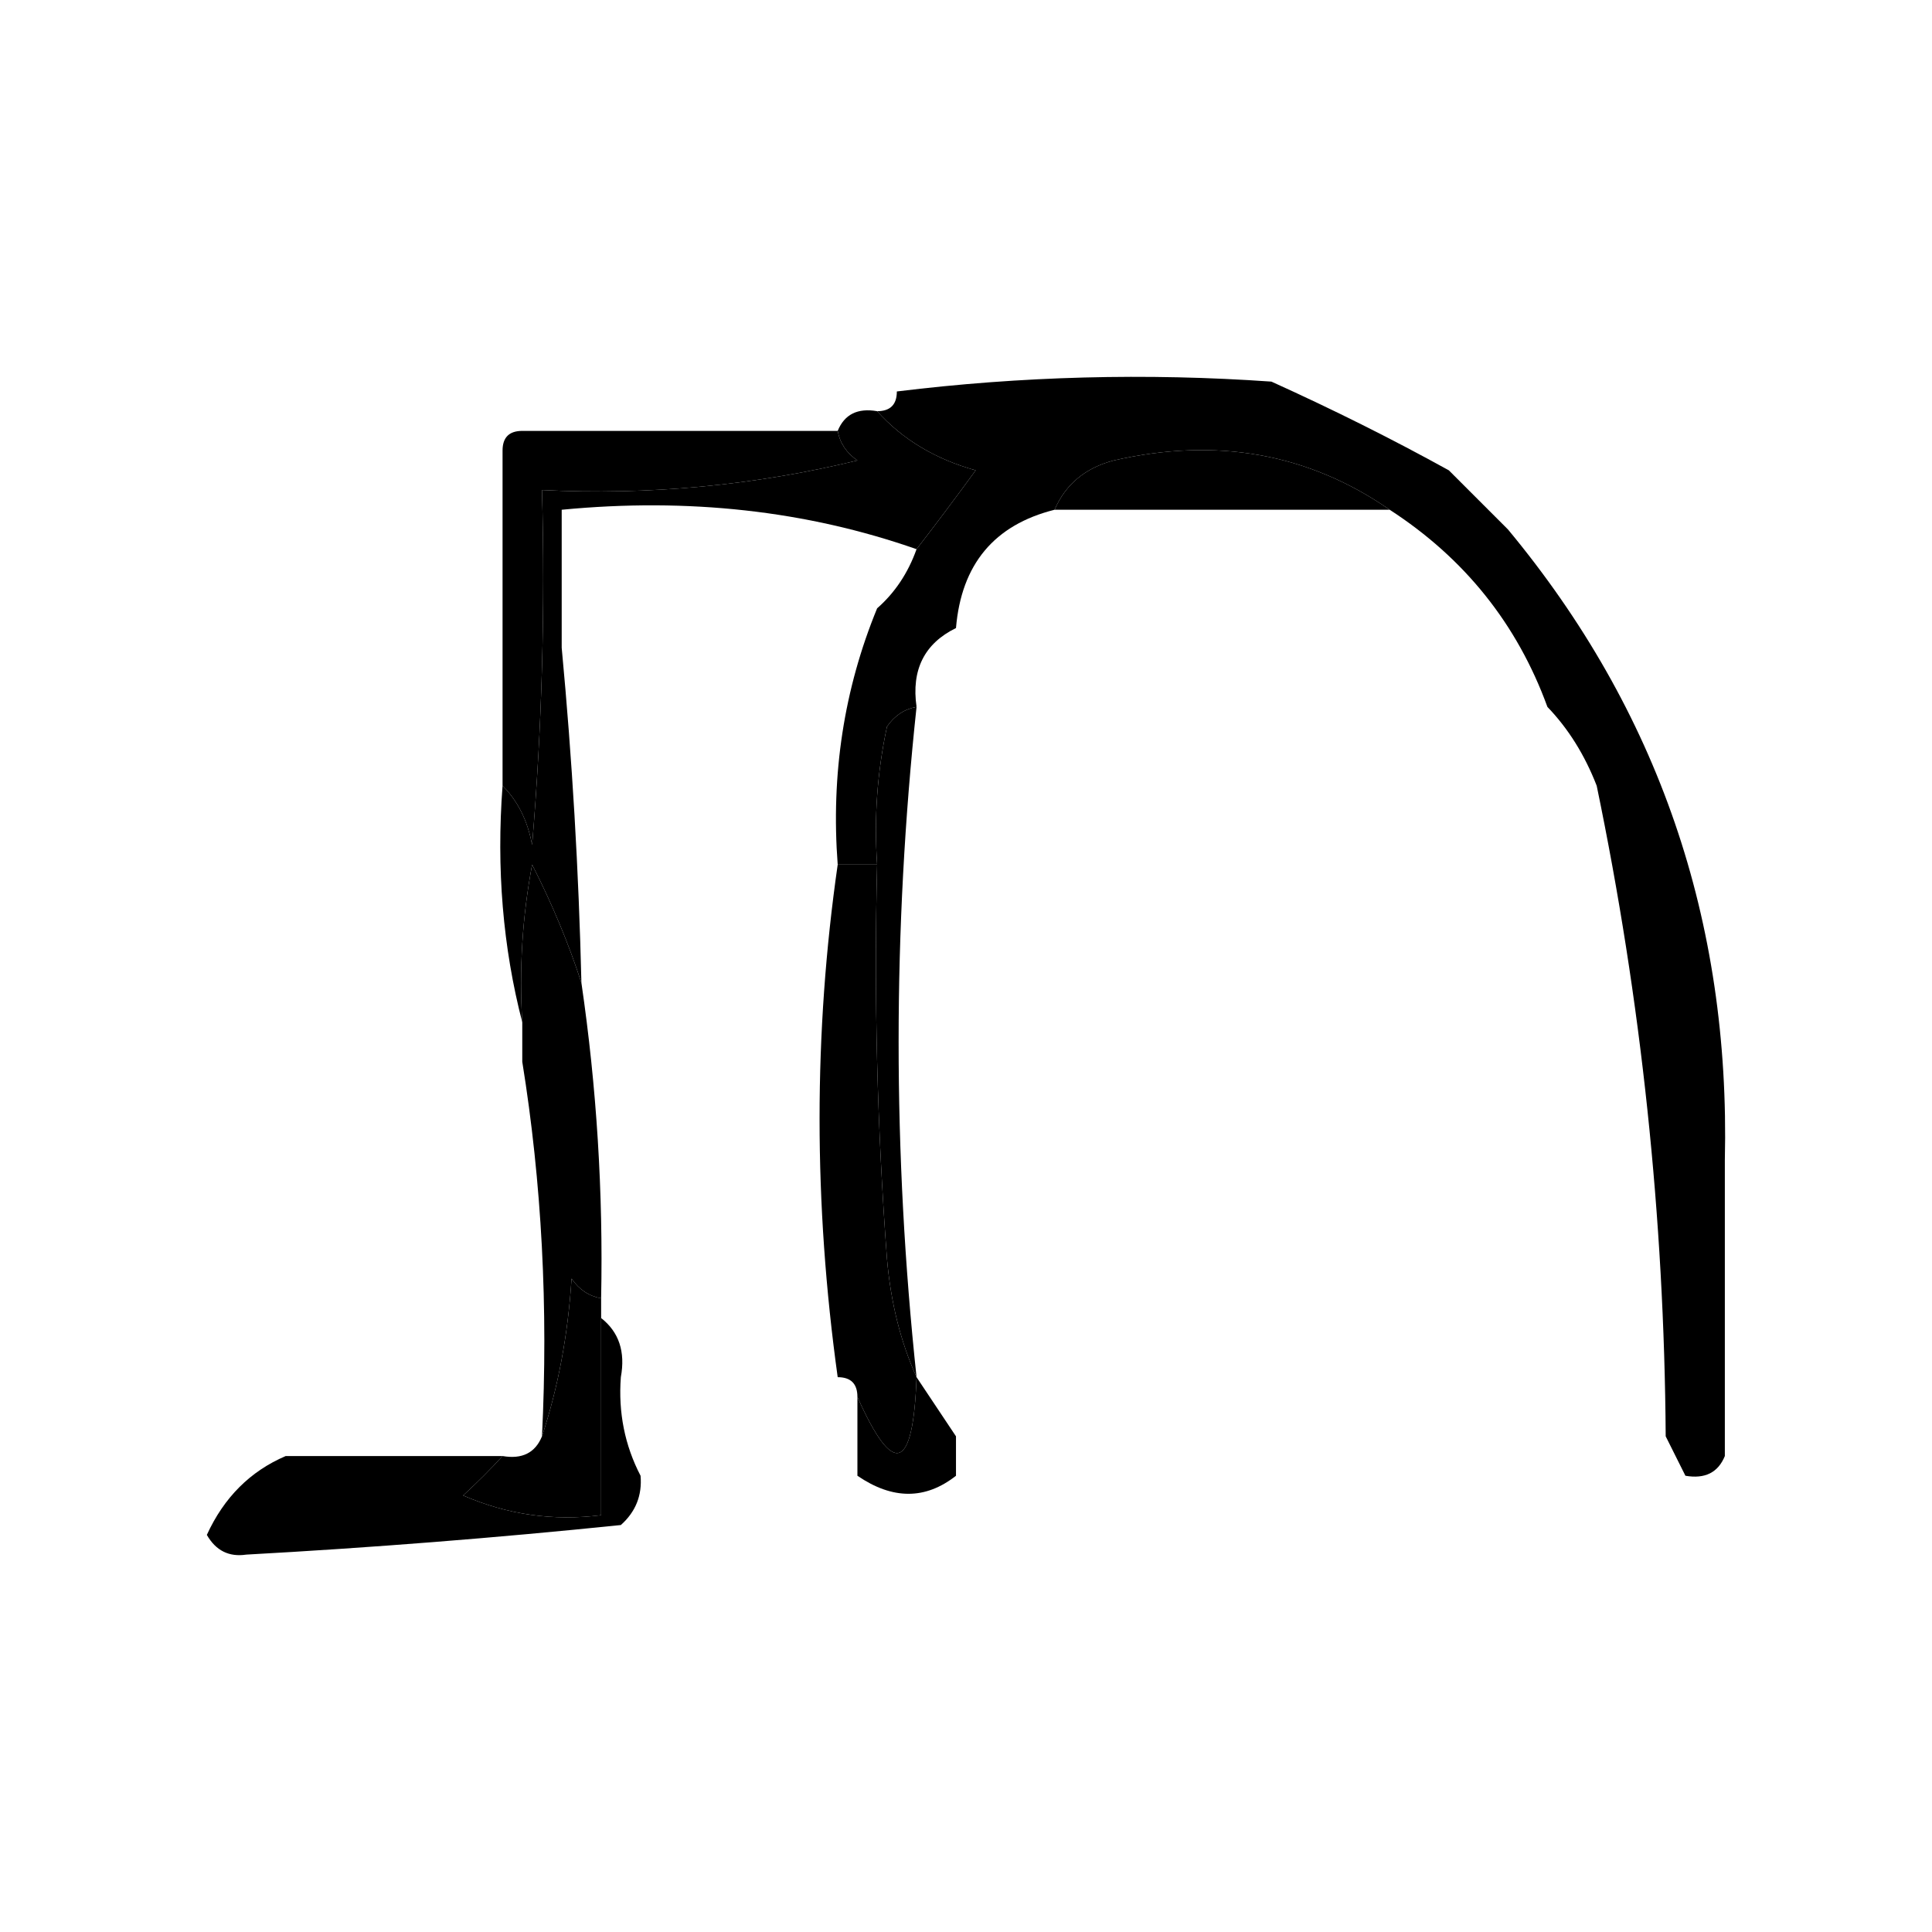
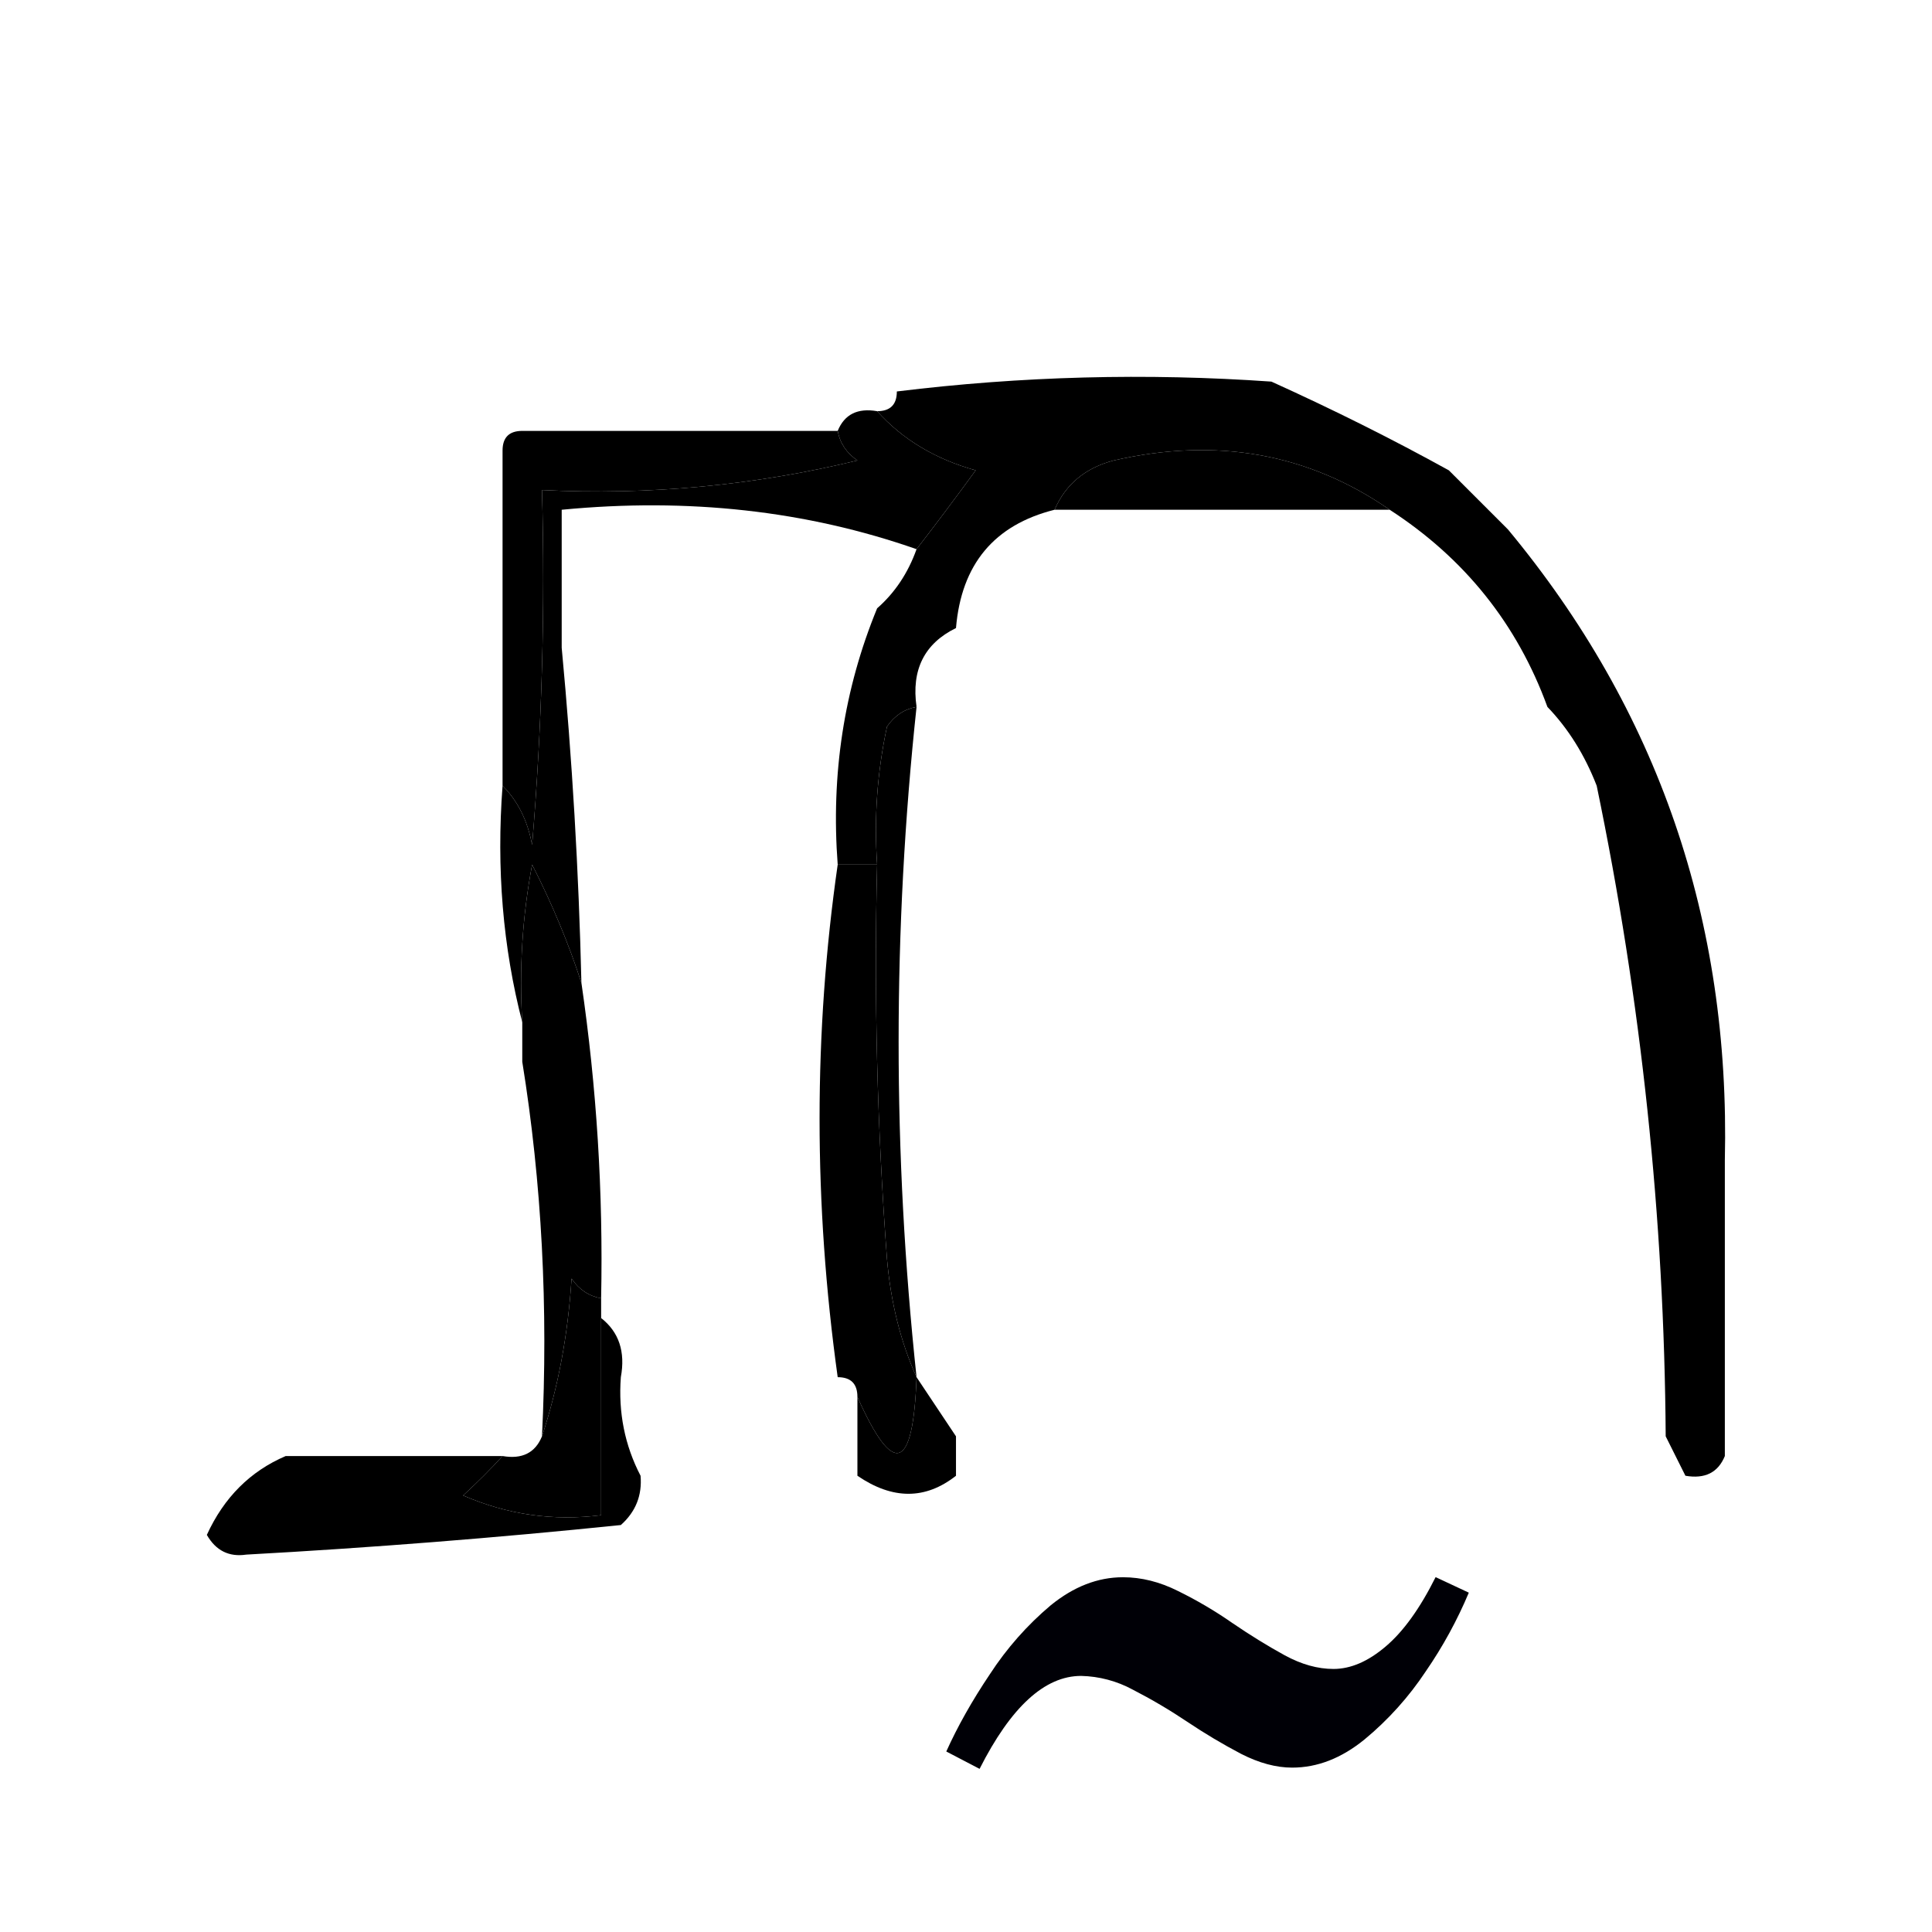
<svg xmlns="http://www.w3.org/2000/svg" version="1.1" width="98.0" height="98.0" viewBox="-43.492 -148.115 98.0 98.0" id="svg1">
  <defs id="defs1" />
  <g id="na" transform="translate(-222.5,-465.758)">
    <g id="g358" style="fill:#000000">
      <path style="opacity:1;fill:#000000" fill="#212034" d="m 205.5,339.5 c 5.333,0 10.667,0 16,0 0.111,0.617 0.444,1.117 1,1.5 -5.254,1.271 -10.587,1.771 -16,1.5 0.166,6.009 -0.001,12.009 -0.5,18 -0.232,-1.237 -0.732,-2.237 -1.5,-3 0,-0.667 0,-1.333 0,-2 0,-5 0,-10 0,-15 0,-0.667 0.333,-1 1,-1 z" id="path358" />
    </g>
    <g id="g366" style="fill:#000000">
      <path style="opacity:1;fill:#000000" fill="#3e3e4d" d="m 223.5,338.5 c 1.29,1.435 2.956,2.435 5,3 -1.021,1.401 -2.021,2.735 -3,4 -5.574,-1.953 -11.574,-2.62 -18,-2 0,2.333 0,4.667 0,7 0.532,5.652 0.865,11.319 1,17 -0.648,-1.998 -1.481,-3.998 -2.5,-6 -0.497,2.646 -0.664,5.313 -0.5,8 -0.983,-3.798 -1.317,-7.798 -1,-12 0.768,0.763 1.268,1.763 1.5,3 0.499,-5.991 0.666,-11.991 0.5,-18 5.413,0.271 10.746,-0.229 16,-1.5 -0.556,-0.383 -0.889,-0.883 -1,-1.5 0.342,-0.838 1.008,-1.172 2,-1 z" id="path366" />
    </g>
    <g id="g418" style="fill:#000000">
      <path style="opacity:1;fill:#000000" fill="#211c2b" d="m 252.5,341.5 c 1,1 2,2 3,3 7.615,9.176 11.282,19.843 11,32 0,5 0,10 0,15 -0.342,0.838 -1.008,1.172 -2,1 -0.333,-0.667 -0.667,-1.333 -1,-2 -0.073,-11.107 -1.24,-22.107 -3.5,-33 -0.608,-1.566 -1.442,-2.9 -2.5,-4 -1.533,-4.204 -4.2,-7.537 -8,-10 -4.125,-2.859 -8.791,-3.692 -14,-2.5 -1.442,0.377 -2.442,1.21 -3,2.5 -3.062,0.768 -4.728,2.768 -5,6 -1.604,0.787 -2.271,2.12 -2,4 -0.617,0.111 -1.117,0.444 -1.5,1 -0.497,2.31 -0.663,4.643 -0.5,7 -0.667,0 -1.333,0 -2,0 -0.347,-4.579 0.32,-8.912 2,-13 0.901,-0.79 1.568,-1.79 2,-3 0.979,-1.265 1.979,-2.599 3,-4 -2.044,-0.565 -3.71,-1.565 -5,-3 0.667,0 1,-0.333 1,-1 6.322,-0.777 12.655,-0.944 19,-0.5 3.148,1.424 6.148,2.924 9,4.5 z" id="path418" />
    </g>
    <g id="g419" style="fill:#000000">
      <path style="opacity:1;fill:#000000" fill="#5a5a60" d="m 249.5,343.5 c -5.667,0 -11.333,0 -17,0 0.558,-1.29 1.558,-2.123 3,-2.5 5.209,-1.192 9.875,-0.359 14,2.5 z" id="path419" />
    </g>
    <g id="g421" style="fill:#000000">
      <path style="opacity:1;fill:#000000" fill="#3c3447" d="m 225.5,353.5 c -1.213,11.322 -1.213,22.655 0,34 -0.809,-1.792 -1.309,-3.792 -1.5,-6 -0.5,-6.658 -0.666,-13.325 -0.5,-20 -0.163,-2.357 0.003,-4.69 0.5,-7 0.383,-0.556 0.883,-0.889 1.5,-1 z" id="path421" />
    </g>
    <g id="g424" style="fill:#000000">
      <path style="opacity:1;fill:#000000" fill="#2a2537" d="m 208.5,367.5 c 0.775,5.297 1.108,10.63 1,16 -0.617,-0.111 -1.117,-0.444 -1.5,-1 -0.183,2.865 -0.683,5.531 -1.5,8 0.323,-6.522 -0.01,-12.855 -1,-19 0,-0.667 0,-1.333 0,-2 -0.164,-2.687 0.003,-5.354 0.5,-8 1.019,2.002 1.852,4.002 2.5,6 z" id="path424" />
    </g>
    <g id="g431" style="fill:#000000">
      <path style="opacity:1;fill:#000000" fill="#20192f" d="m 221.5,361.5 c 0.667,0 1.333,0 2,0 -0.166,6.675 0,13.342 0.5,20 0.191,2.208 0.691,4.208 1.5,6 -0.17,4.775 -1.17,5.108 -3,1 0,-0.667 -0.333,-1 -1,-1 -1.226,-8.815 -1.226,-17.481 0,-26 z" id="path431" />
    </g>
    <g id="g463" style="fill:#000000">
      <path style="opacity:1;fill:#000000" fill="#13152d" d="m 209.5,383.5 c 0,0.333 0,0.667 0,1 0,3.333 0,6.667 0,10 -2.424,0.308 -4.757,-0.026 -7,-1 0.743,-0.682 1.409,-1.349 2,-2 0.992,0.172 1.658,-0.162 2,-1 0.817,-2.469 1.317,-5.135 1.5,-8 0.383,0.556 0.883,0.889 1.5,1 z" id="path463" />
    </g>
    <g id="g471" style="fill:#000000">
      <path style="opacity:1;fill:#000000" fill="#312b3a" d="m 225.5,387.5 c 0.667,1 1.333,2 2,3 0,0.667 0,1.333 0,2 -1.55,1.22 -3.216,1.22 -5,0 0,-1.333 0,-2.667 0,-4 1.83,4.108 2.83,3.775 3,-1 z" id="path471" />
    </g>
    <g id="g477" style="fill:#000000">
      <path style="opacity:1;fill:#000000" fill="#373548" d="m 209.5,384.5 c 0.904,0.709 1.237,1.709 1,3 -0.134,1.792 0.199,3.458 1,5 0.086,0.996 -0.248,1.829 -1,2.5 -6.327,0.651 -12.66,1.151 -19,1.5 -0.876,0.131 -1.543,-0.202 -2,-1 0.868,-1.897 2.201,-3.23 4,-4 3.667,0 7.333,0 11,0 -0.591,0.651 -1.257,1.318 -2,2 2.243,0.974 4.576,1.308 7,1 0,-3.333 0,-6.667 0,-10 z" id="path477" />
    </g>
  </g>
  <path d="m 21.397,426.996 a 22.164,22.164 0 0 1 -2.181,3.989 15.791,15.791 0 0 1 -3.114,3.461 c -1.166,0.948 -2.383,1.425 -3.668,1.425 -0.813,0 -1.679,-0.233 -2.59,-0.699 a 29.775,29.775 0 0 1 -2.73,-1.627 27.718,27.718 0 0 0 -2.767,-1.632 5.761,5.761 0 0 0 -2.616,-0.694 c -1.844,0 -3.559,1.57 -5.15,4.715 l -1.689,-0.881 c 0.565,-1.254 1.3,-2.565 2.212,-3.922 a 15.905,15.905 0 0 1 3.083,-3.492 c 1.166,-0.948 2.383,-1.425 3.668,-1.425 0.933,0 1.865,0.233 2.793,0.699 0.948,0.466 1.87,1.005 2.761,1.627 0.912,0.622 1.798,1.166 2.647,1.632 0.855,0.466 1.679,0.694 2.476,0.694 0.87,0 1.751,-0.378 2.642,-1.135 0.896,-0.756 1.741,-1.927 2.539,-3.523 z" style="font-style:normal;font-variant:normal;font-weight:400;font-stretch:normal;font-size:11.5px;line-height:0;font-family:'Gentium Book Plus';-inkscape-font-specification:'Gentium Book Plus';font-variant-ligatures:normal;font-variant-caps:normal;font-variant-numeric:normal;font-feature-settings:normal;text-align:start;writing-mode:lr-tb;text-anchor:start;fill:#000006;fill-opacity:1;stroke:none;stroke-width:0.777;stroke-linecap:square;stroke-linejoin:bevel;stroke-miterlimit:4;stroke-dasharray:none;stroke-dashoffset:0;stroke-opacity:1;paint-order:markers stroke fill" id="path1" />
+   <path d="m 31.013,-67.328 a 22.164,22.164 0 0 1 -2.181,3.989 15.791,15.791 0 0 1 -3.114,3.461 c -1.166,0.948 -2.383,1.425 -3.668,1.425 -0.813,0 -1.679,-0.233 -2.59,-0.699 a 29.775,29.775 0 0 1 -2.73,-1.627 27.718,27.718 0 0 0 -2.767,-1.632 5.761,5.761 0 0 0 -2.616,-0.694 c -1.844,0 -3.559,1.57 -5.15,4.715 l -1.689,-0.881 c 0.565,-1.254 1.3,-2.565 2.212,-3.922 a 15.905,15.905 0 0 1 3.083,-3.492 c 1.166,-0.948 2.383,-1.425 3.668,-1.425 0.933,0 1.865,0.233 2.793,0.699 0.948,0.466 1.87,1.005 2.761,1.627 0.912,0.622 1.798,1.166 2.647,1.632 0.855,0.466 1.679,0.694 2.476,0.694 0.87,0 1.751,-0.378 2.642,-1.135 0.896,-0.756 1.741,-1.927 2.539,-3.523 z" style="font-style:normal;font-variant:normal;font-weight:400;font-stretch:normal;font-size:11.5px;line-height:0;font-family:'Gentium Book Plus';-inkscape-font-specification:'Gentium Book Plus';font-variant-ligatures:normal;font-variant-caps:normal;font-variant-numeric:normal;font-feature-settings:normal;text-align:start;writing-mode:lr-tb;text-anchor:start;fill:#000006;fill-opacity:1;stroke:none;stroke-width:0.777;stroke-linecap:square;stroke-linejoin:bevel;stroke-miterlimit:4;stroke-dasharray:none;stroke-dashoffset:0;stroke-opacity:1;paint-order:markers stroke fill" id="path1-1" />
</svg>
